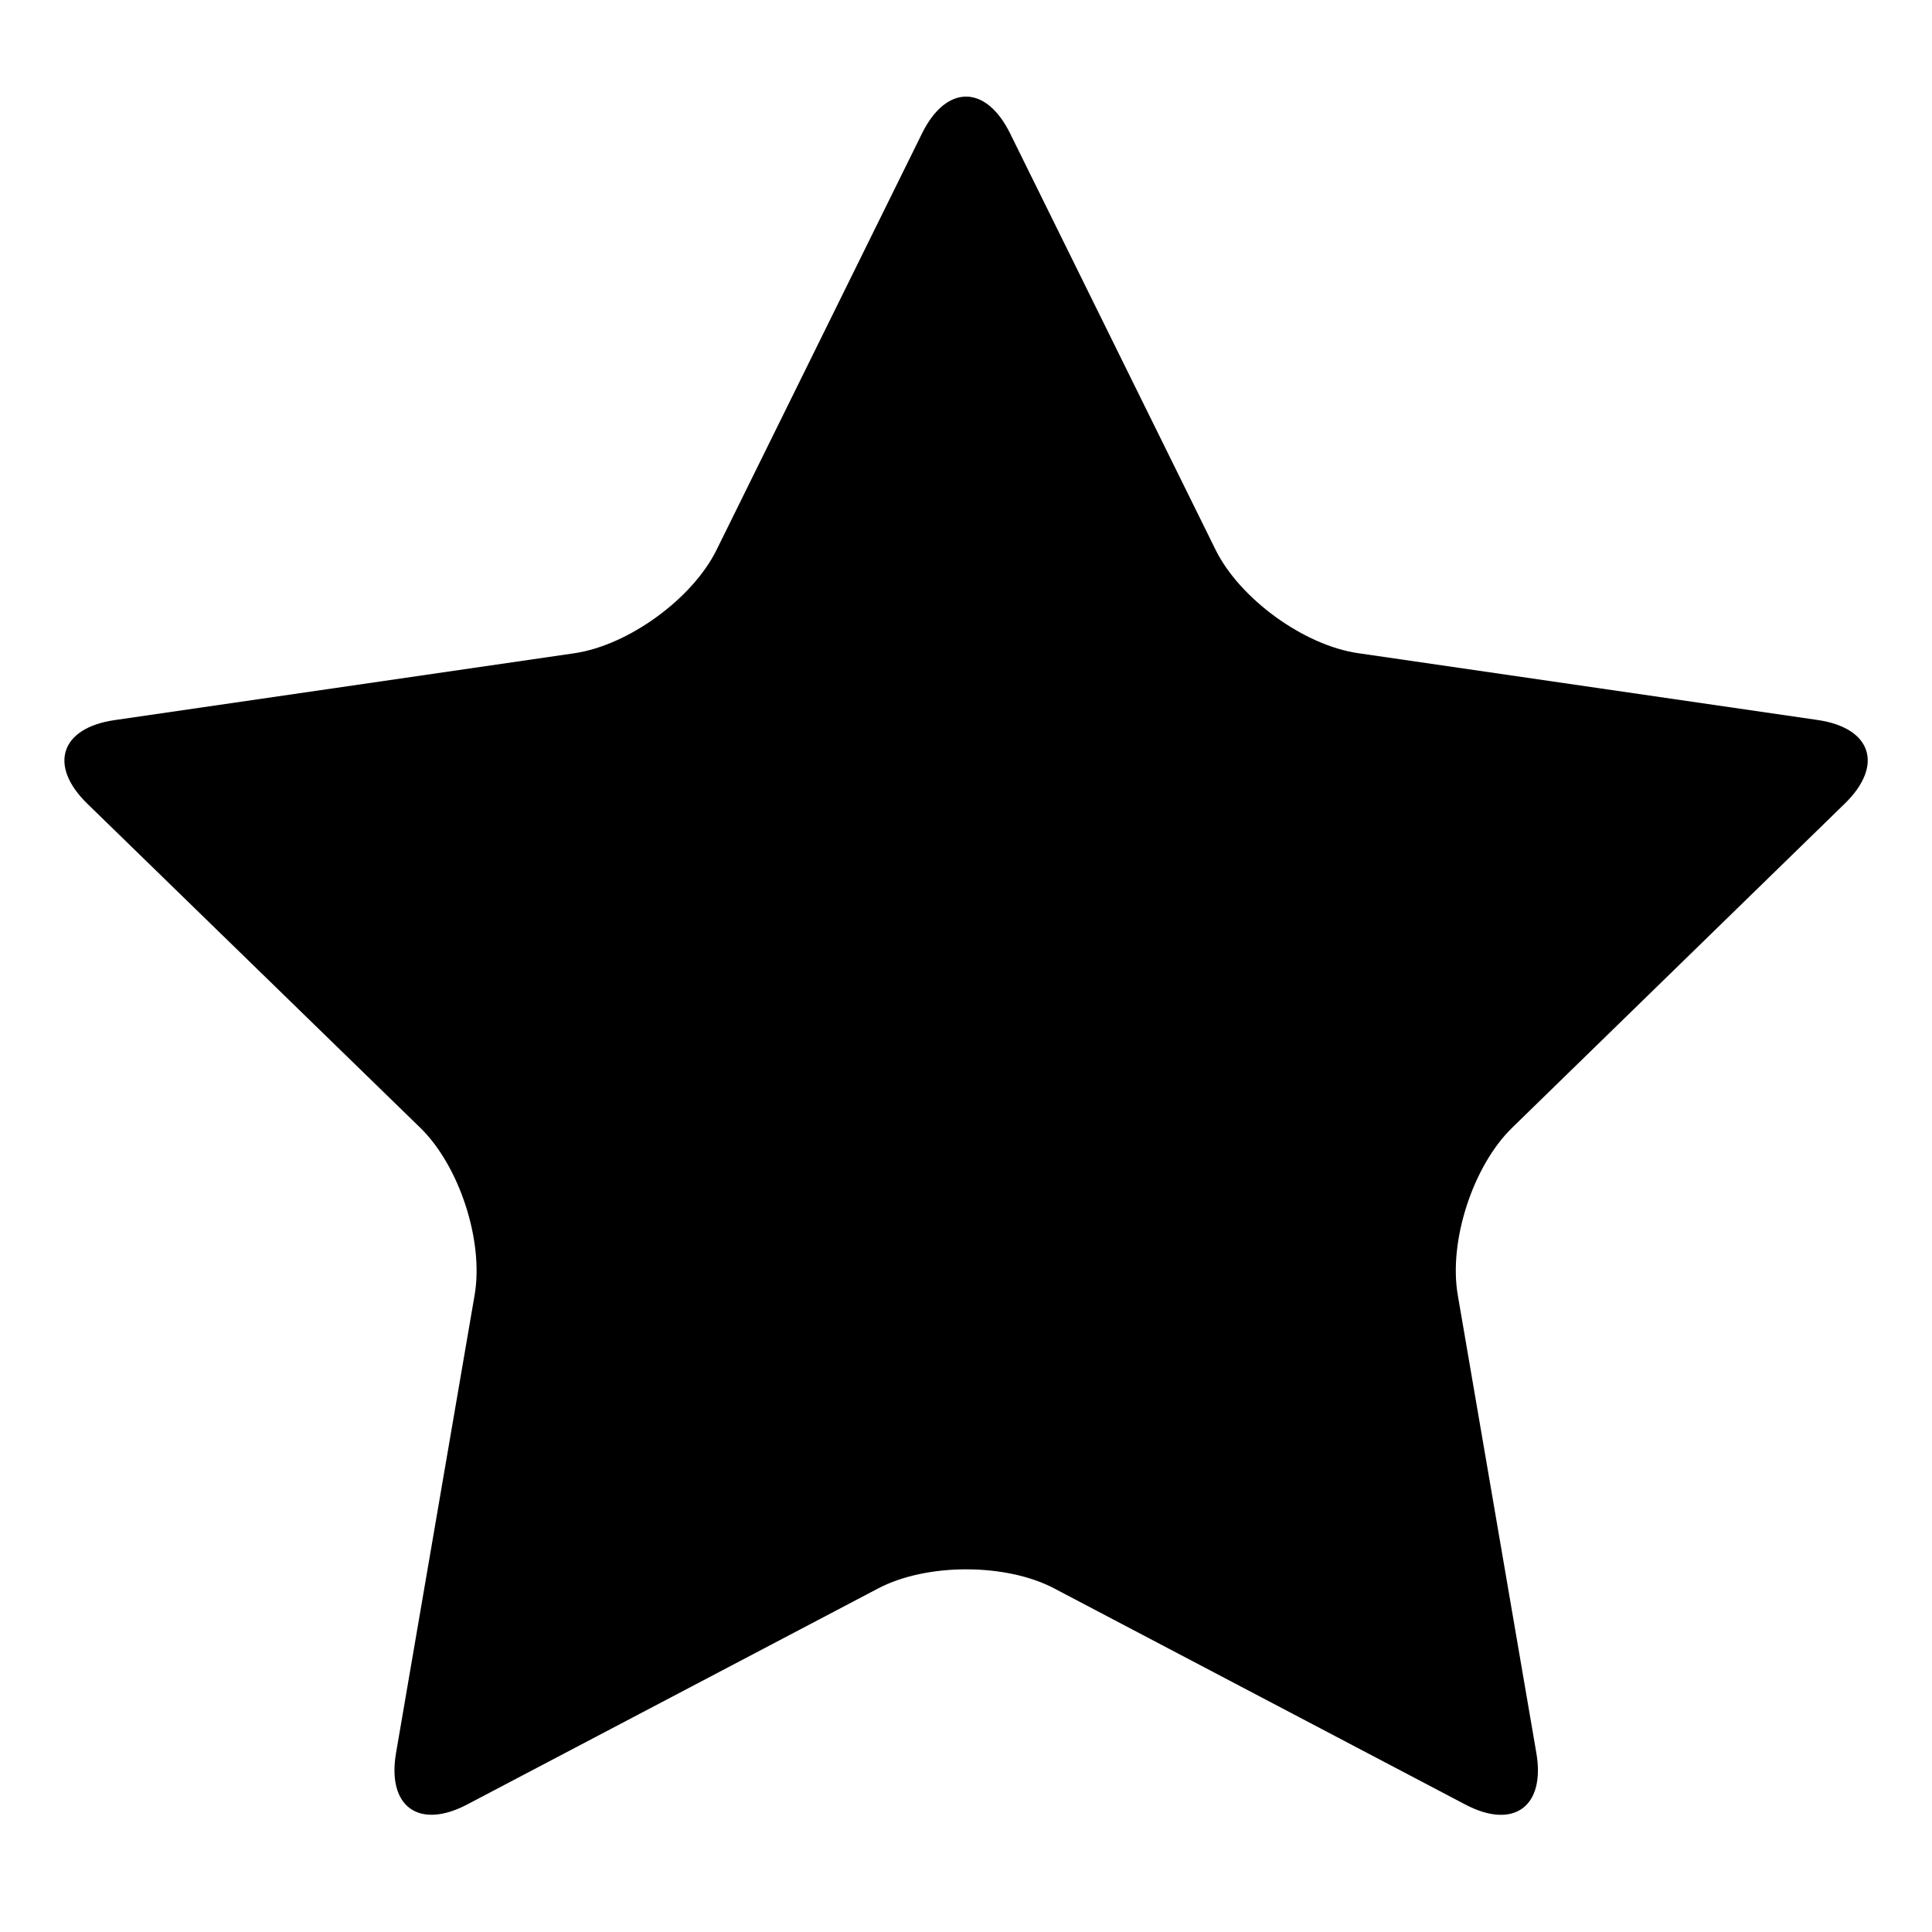
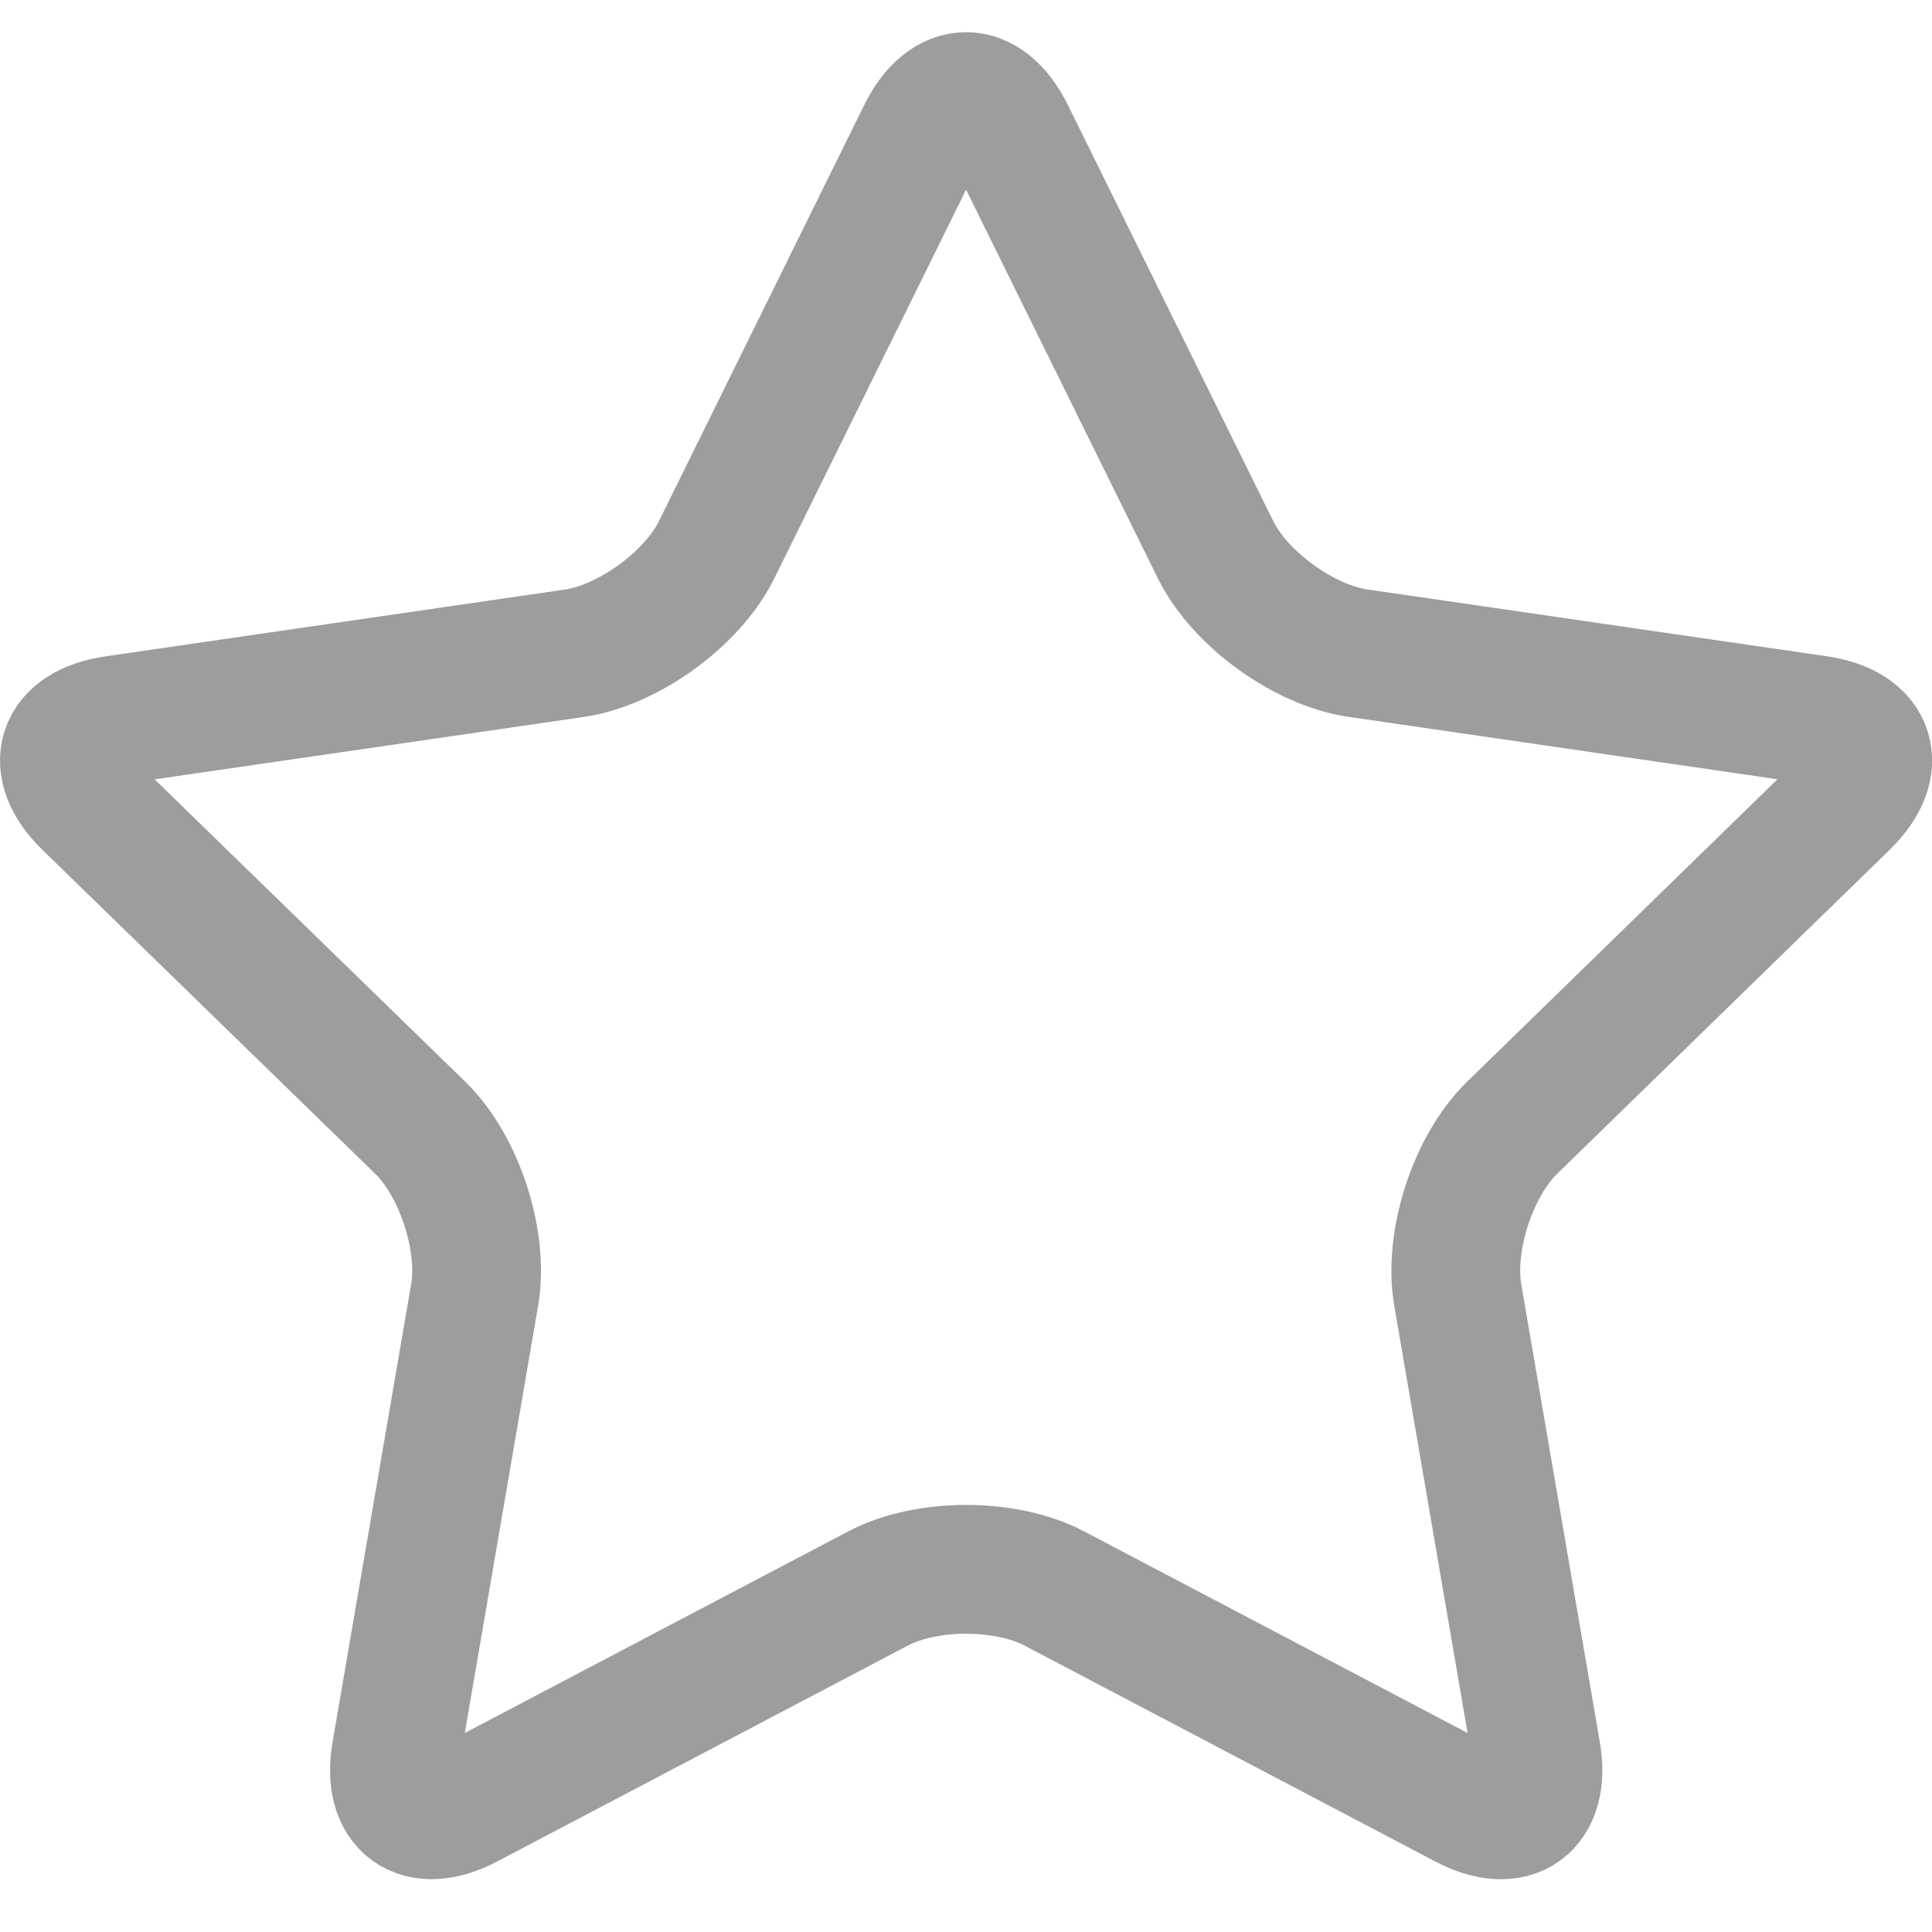
<svg xmlns="http://www.w3.org/2000/svg" version="1.1" id="icon-star" x="0px" y="0px" viewBox="0 0 15 15" style="enable-background:new 0 0 15 15;" xml:space="preserve">
-   <path id="star" class="st0" d="M7.159,1.035c0.188-0.38,0.495-0.38,0.683,0l1.596,3.234c0.188,0.38,0.685,0.741,1.105,0.802  l3.569,0.519c0.42,0.061,0.515,0.353,0.211,0.649l-2.583,2.517c-0.304,0.296-0.494,0.88-0.422,1.298l0.61,3.555  c0.072,0.418-0.177,0.599-0.552,0.401l-3.192-1.678c-0.375-0.197-0.99-0.197-1.365,0l-3.192,1.678  c-0.375,0.197-0.624,0.017-0.552-0.401l0.61-3.555c0.072-0.418-0.118-1.002-0.422-1.298L0.678,6.24  C0.374,5.944,0.469,5.652,0.889,5.591l3.569-0.519c0.42-0.061,0.917-0.422,1.105-0.802L7.159,1.035z" />
+   <path id="star" fill="none" stroke="#9d9d9d" class="st0" d="M7.159,1.035c0.188-0.38,0.495-0.38,0.683,0l1.596,3.234c0.188,0.38,0.685,0.741,1.105,0.802  l3.569,0.519c0.42,0.061,0.515,0.353,0.211,0.649l-2.583,2.517c-0.304,0.296-0.494,0.88-0.422,1.298l0.61,3.555  c0.072,0.418-0.177,0.599-0.552,0.401l-3.192-1.678c-0.375-0.197-0.99-0.197-1.365,0l-3.192,1.678  c-0.375,0.197-0.624,0.017-0.552-0.401l0.61-3.555c0.072-0.418-0.118-1.002-0.422-1.298L0.678,6.24  C0.374,5.944,0.469,5.652,0.889,5.591l3.569-0.519c0.42-0.061,0.917-0.422,1.105-0.802L7.159,1.035z" />
</svg>
